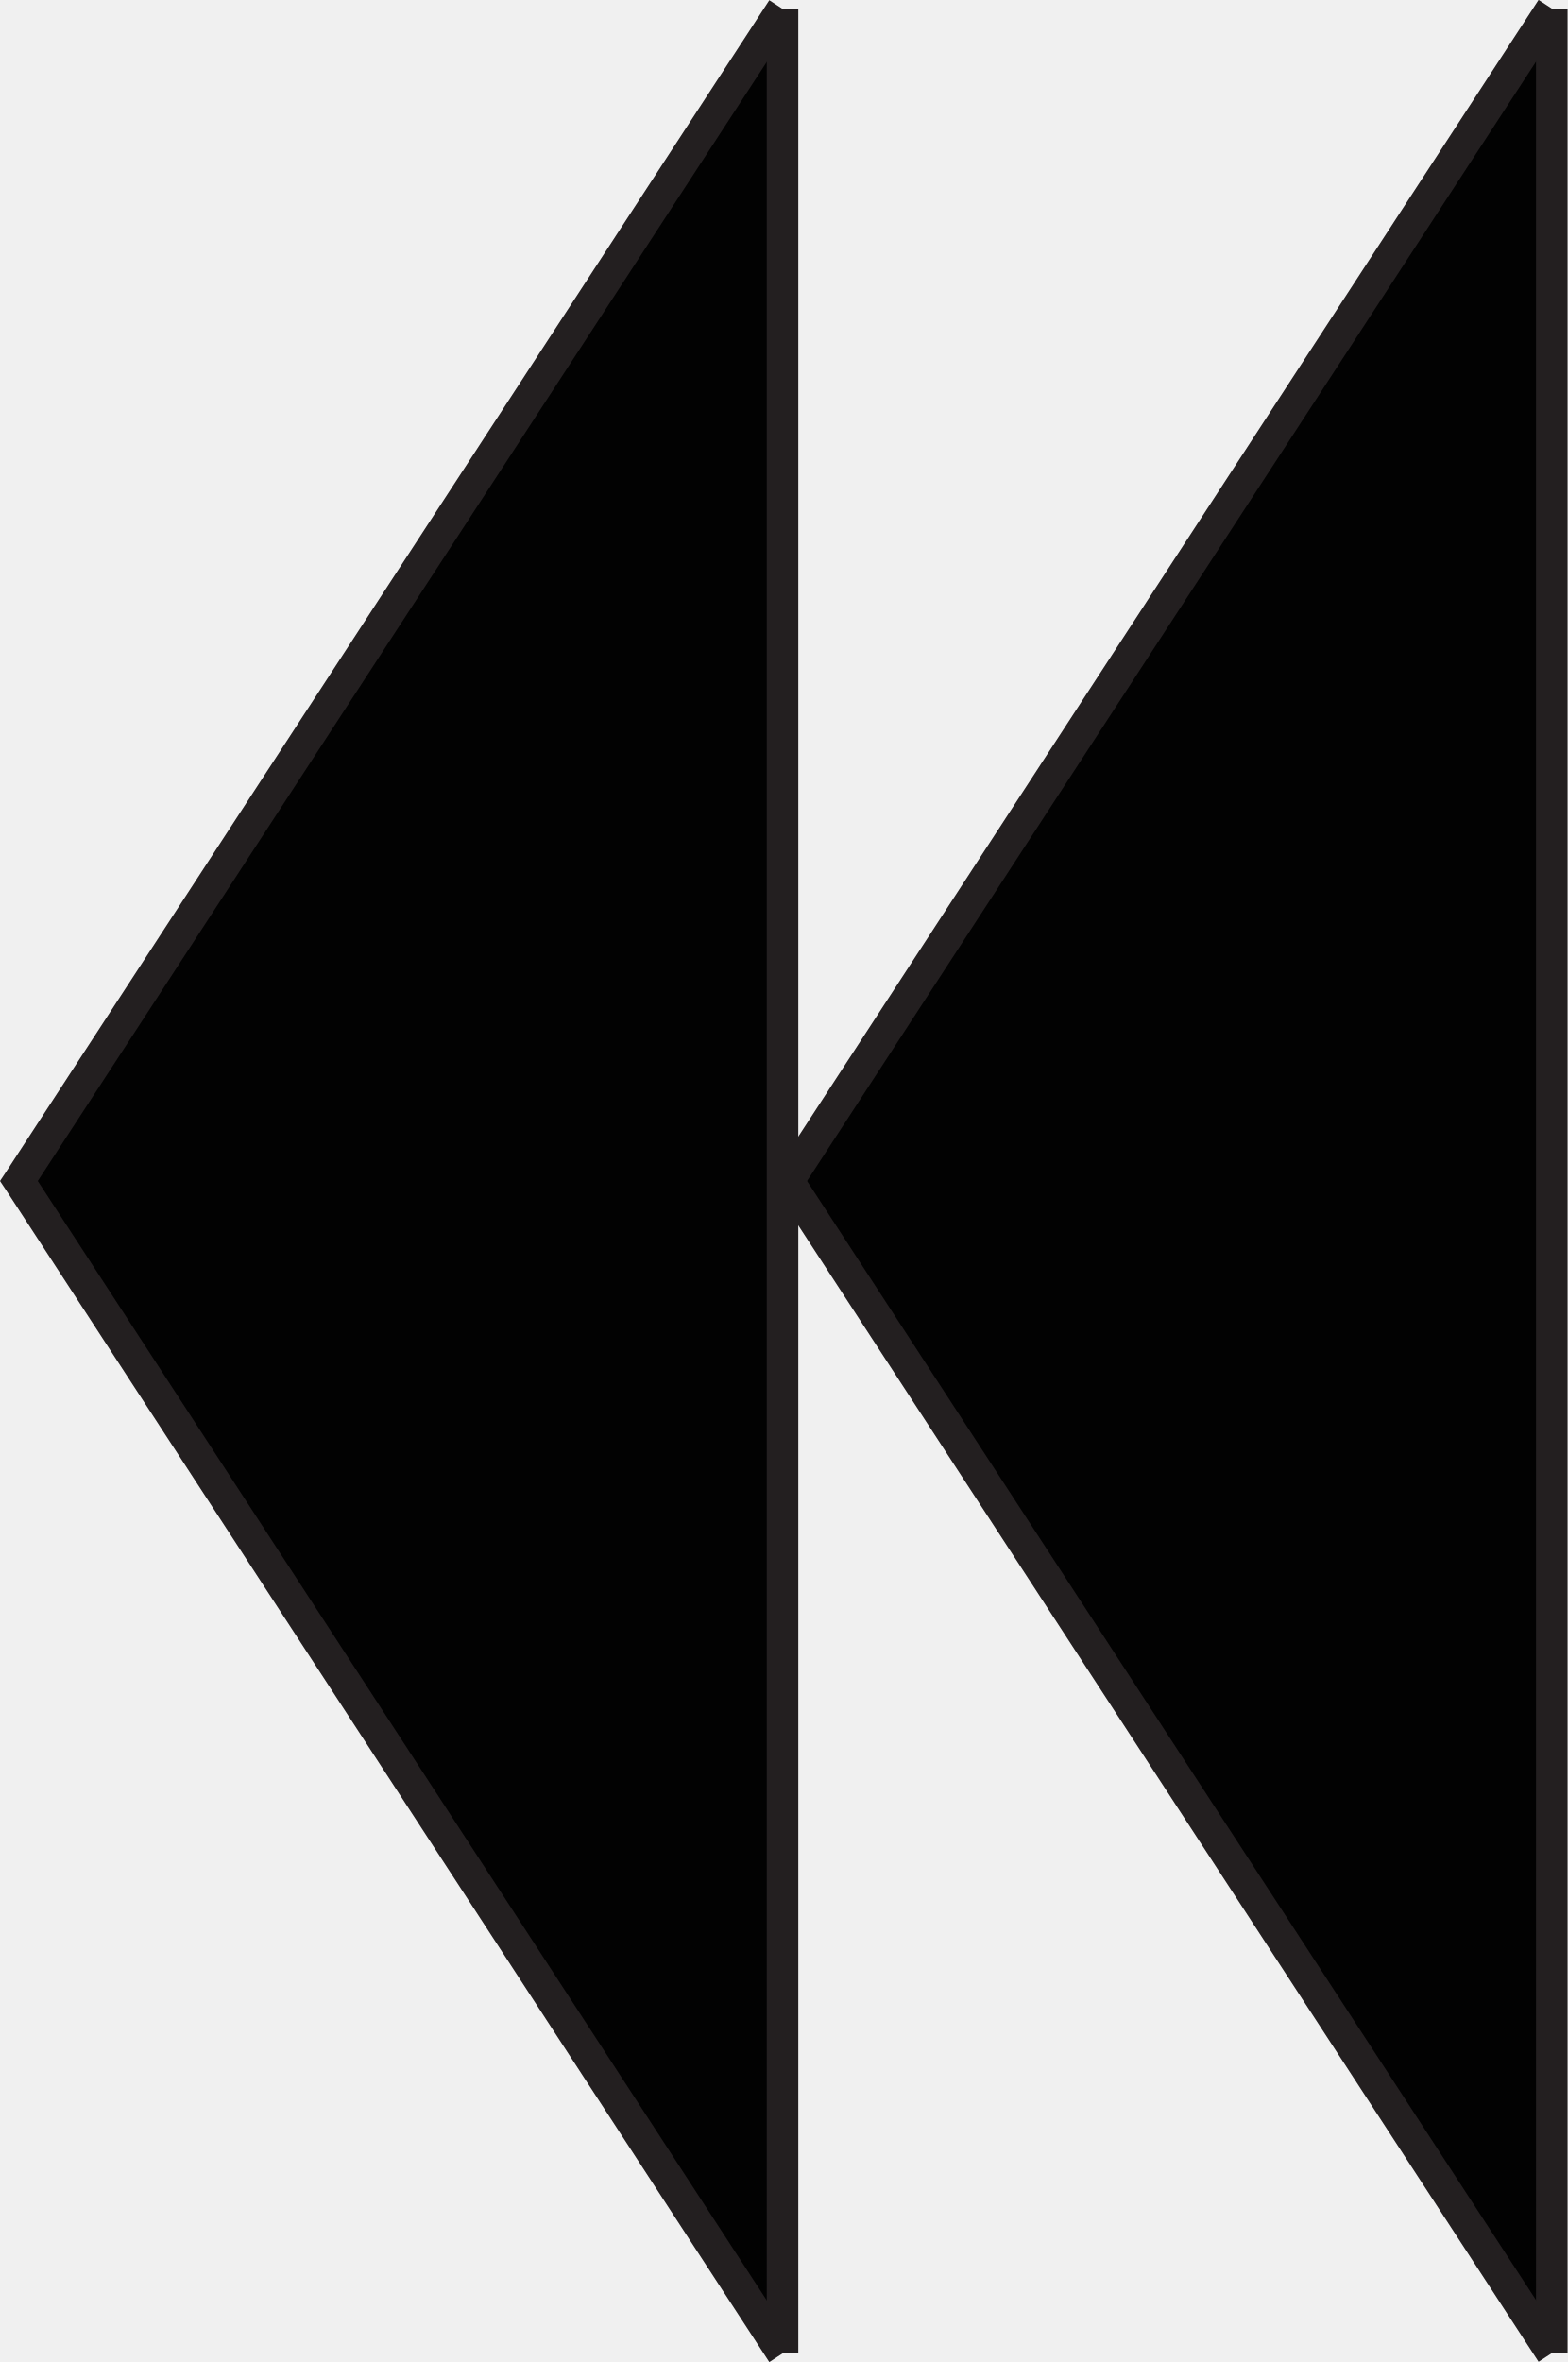
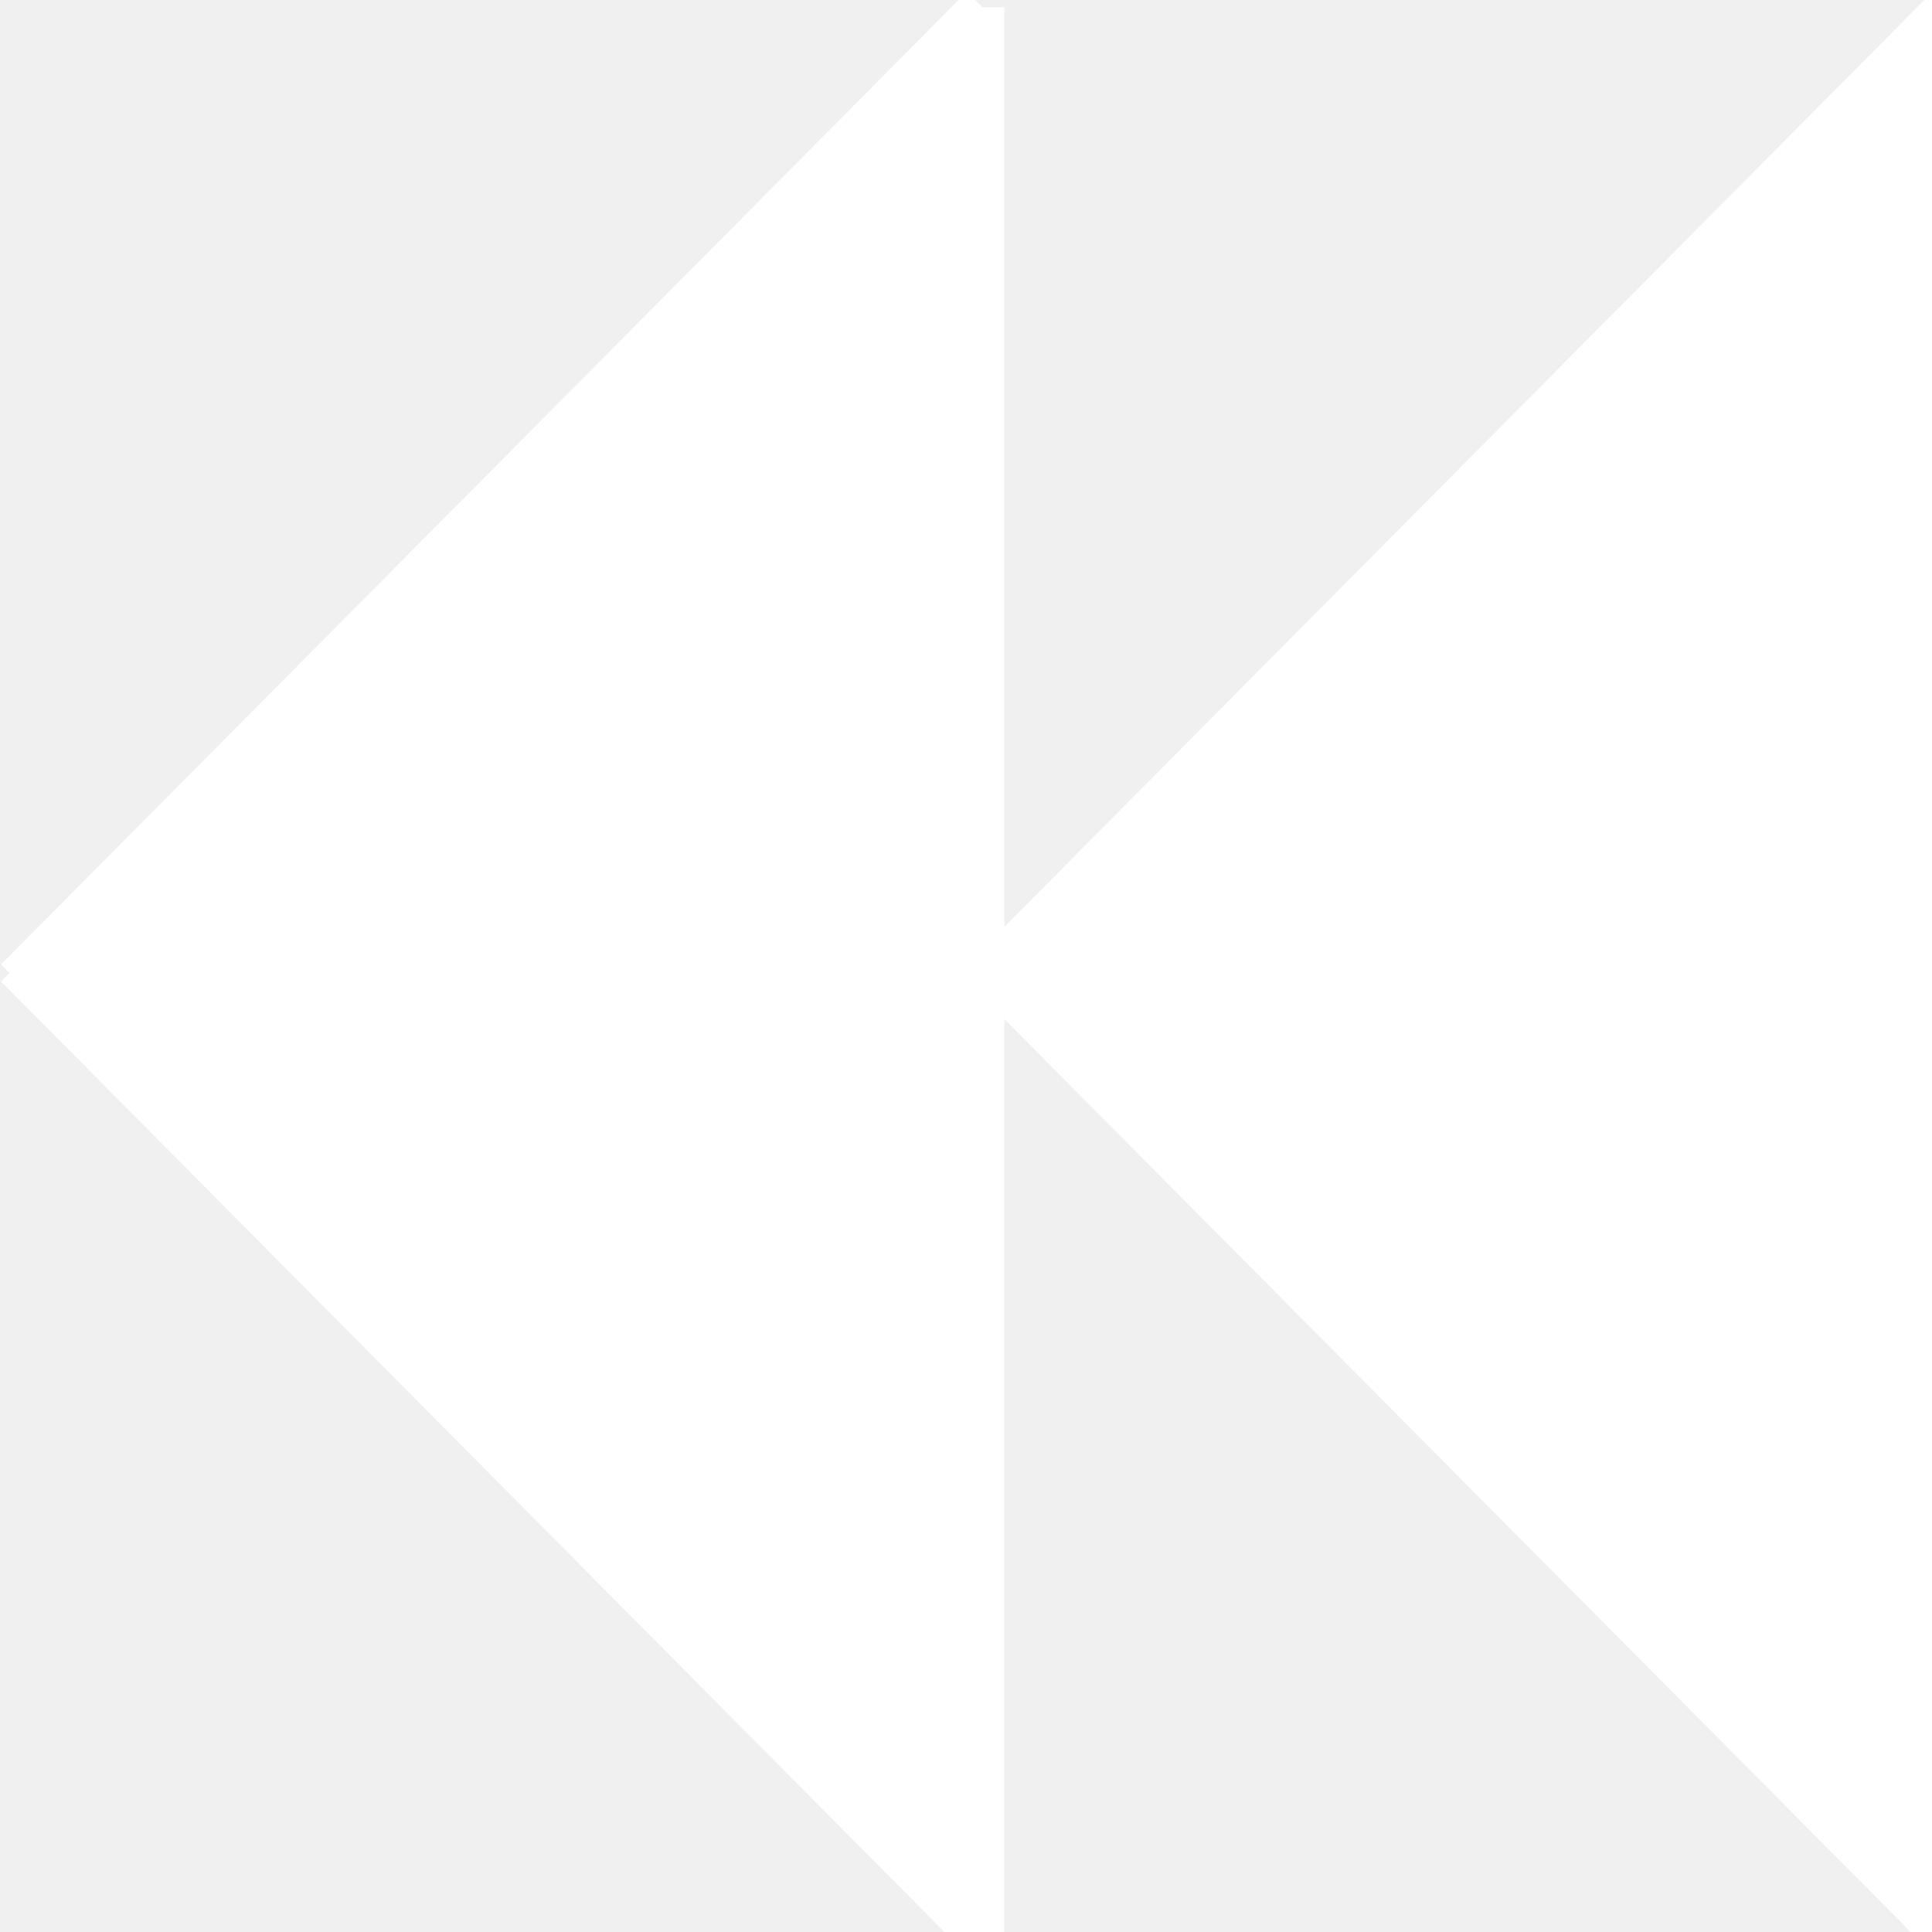
- <svg xmlns="http://www.w3.org/2000/svg" viewBox="0 0 49.68 74.84">
-   <defs>
-     <style>.cls-1{fill:#020202;}.cls-2{fill:none;stroke:#231f20;stroke-miterlimit:10;}</style>
-   </defs>
-   <g id="Layer_2" data-name="Layer 2">
-     <g id="Layer_1-2" data-name="Layer 1">
-       <polygon class="cls-1" points="24.8 0.28 24.8 74.57 0.6 37.42 24.8 0.28" />
-       <polyline class="cls-2" points="0.42 37.69 0.6 37.42 24.8 0.28" />
-       <polyline class="cls-2" points="0.42 37.15 0.6 37.42 24.8 74.57" />
-       <line class="cls-2" x1="24.8" y1="0.28" x2="24.8" y2="74.57" />
-       <polygon class="cls-1" points="49.18 0.27 49.18 74.56 24.98 37.42 49.18 0.27" />
-       <polyline class="cls-2" points="24.8 37.69 24.98 37.42 49.18 0.27" />
-       <polyline class="cls-2" points="24.8 37.15 24.98 37.42 49.18 74.56" />
-       <line class="cls-2" x1="49.18" y1="0.27" x2="49.18" y2="74.56" />
-     </g>
-   </g>
+ <svg xmlns="http://www.w3.org/2000/svg" width="44" height="44" viewBox="0 0 44 44" fill="none">
+   <path d="M22.374 0.165V44.159L0.537 22.159L22.374 0.165Z" fill="white" />
+   <path d="M0.373 22.319L0.535 22.159L22.372 0.165" stroke="white" stroke-miterlimit="10" />
+   <path d="M0.373 21.999L0.535 22.159L22.372 44.159" stroke="white" stroke-miterlimit="10" />
+   <path d="M22.373 0.165V44.159" stroke="white" stroke-miterlimit="10" />
+   <path d="M44.37 0.159V44.153L22.533 22.159L44.37 0.159Z" fill="white" />
+   <path d="M22.373 22.319L22.535 22.159L44.372 0.159" stroke="white" stroke-miterlimit="10" />
+   <path d="M22.373 21.999L22.535 22.159L44.372 44.153" stroke="white" stroke-miterlimit="10" />
+   <path d="M44.373 0.159V44.153" stroke="white" stroke-miterlimit="10" />
</svg>
